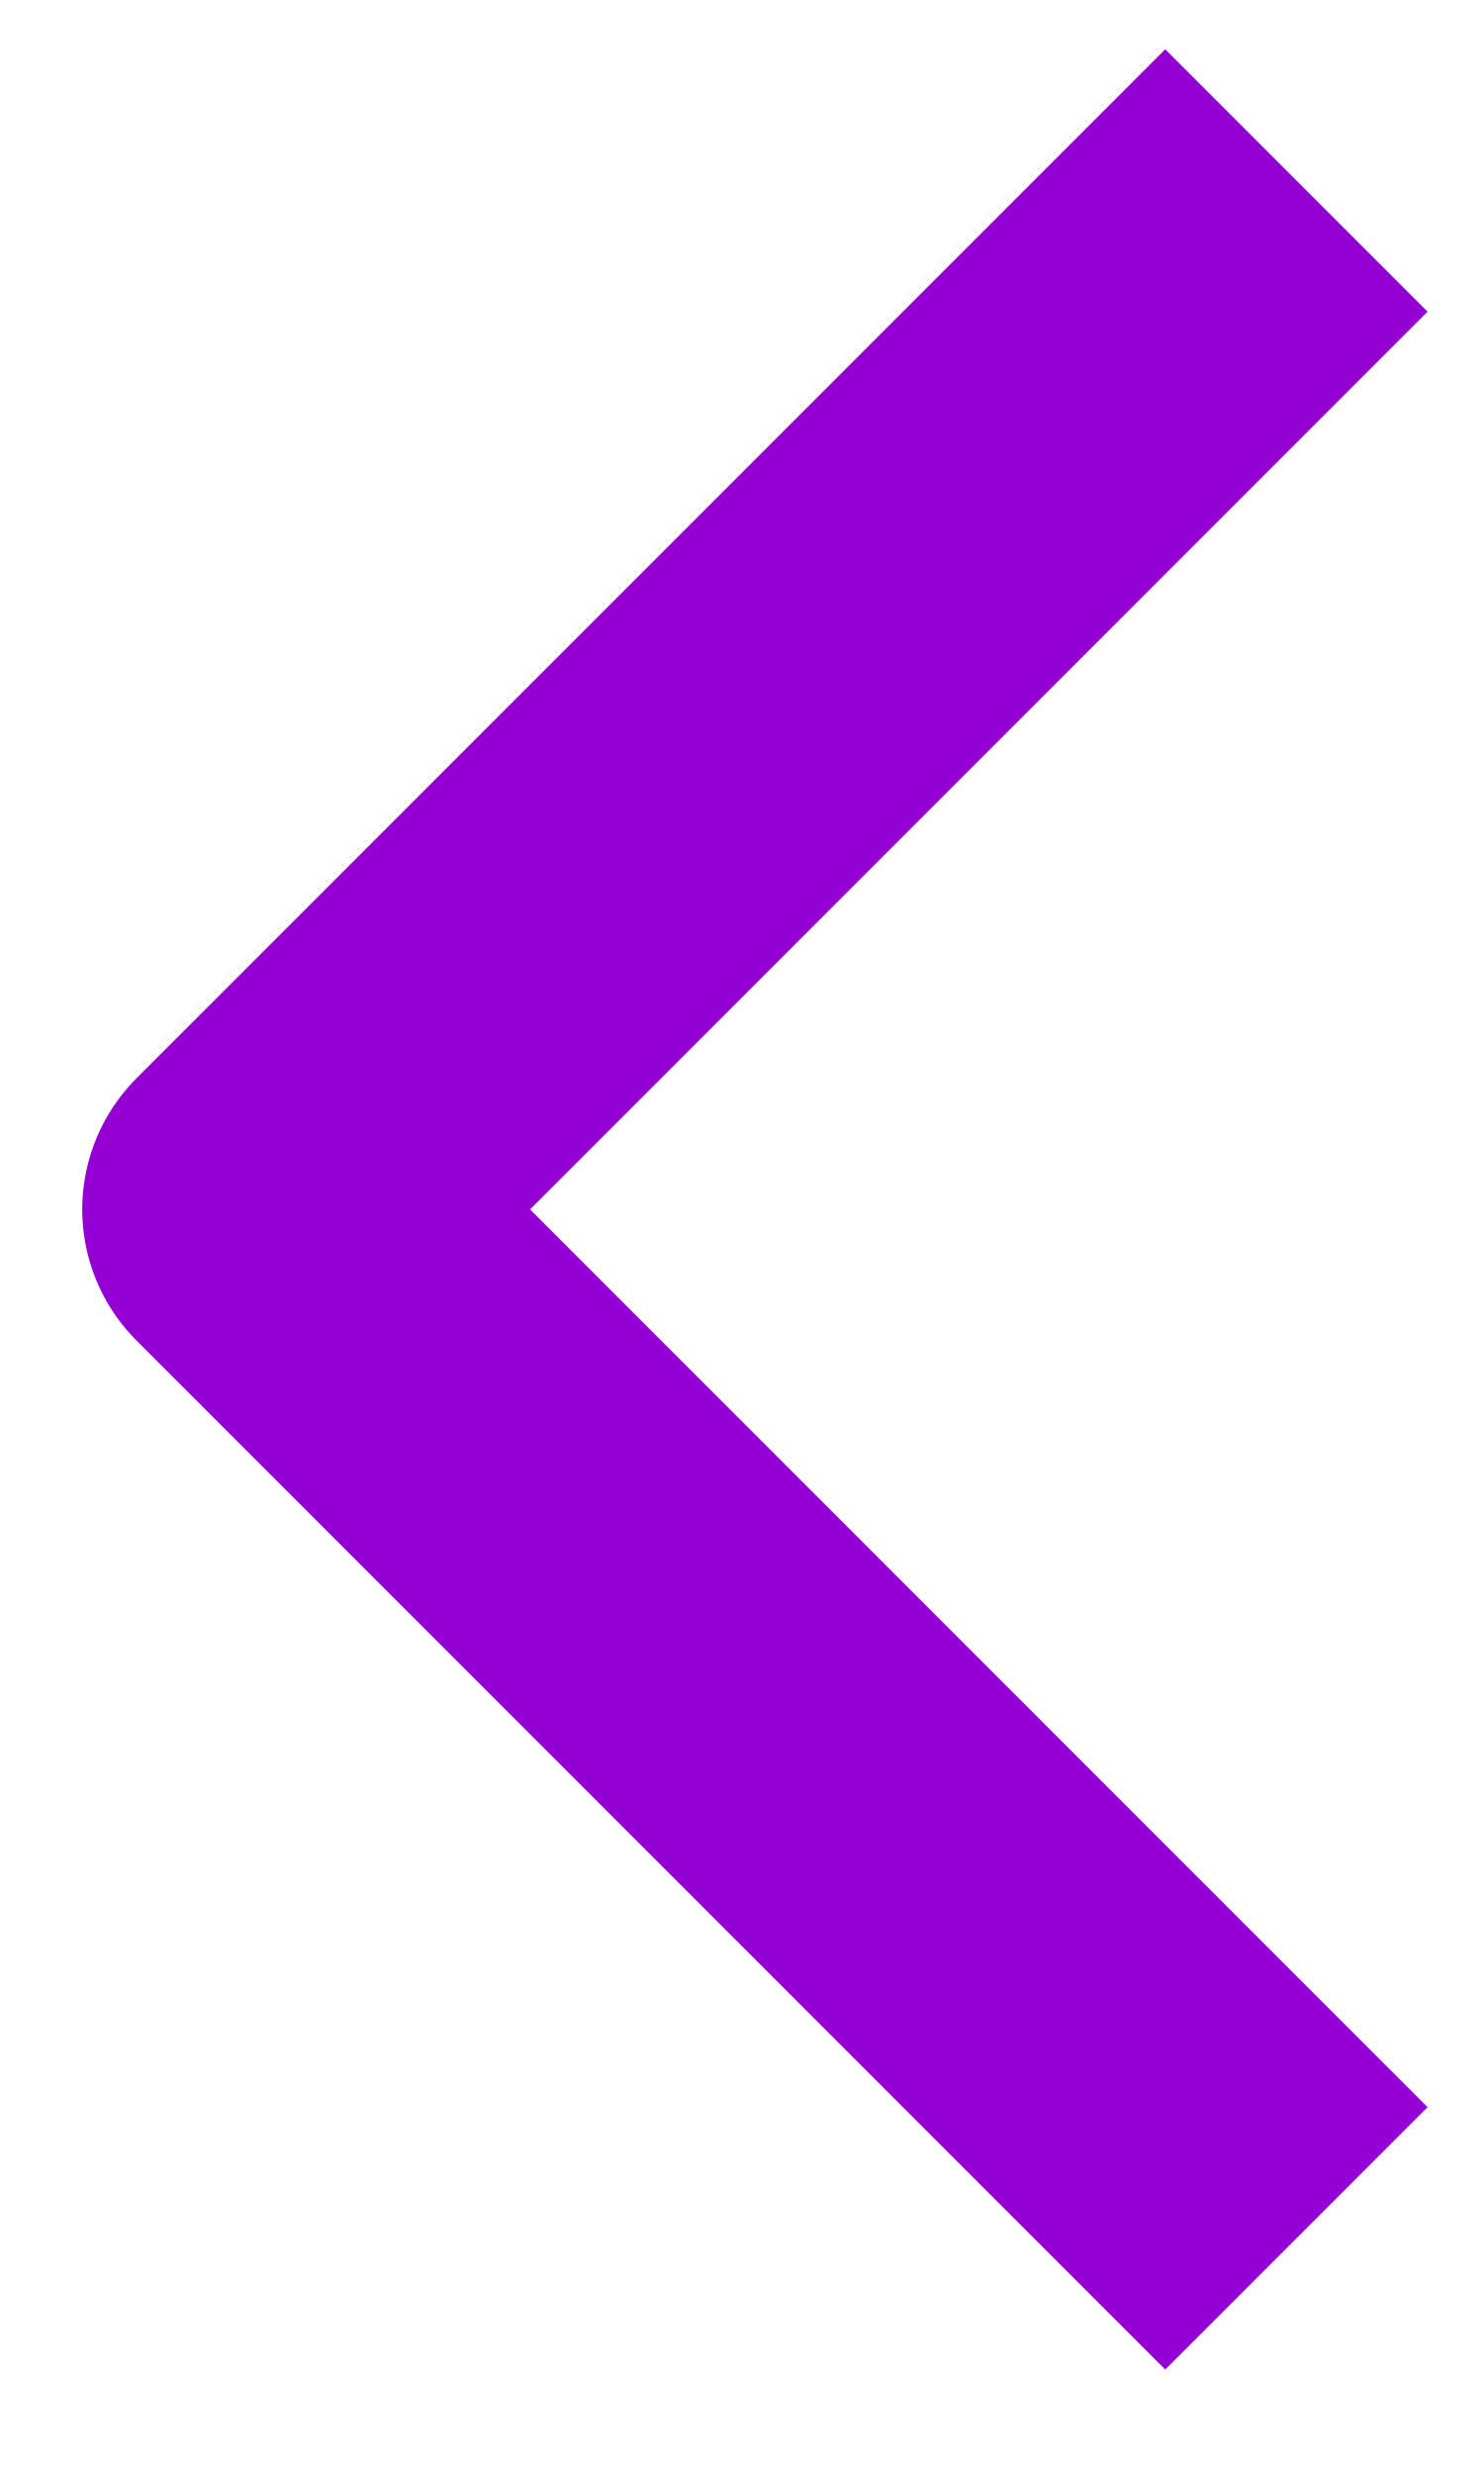
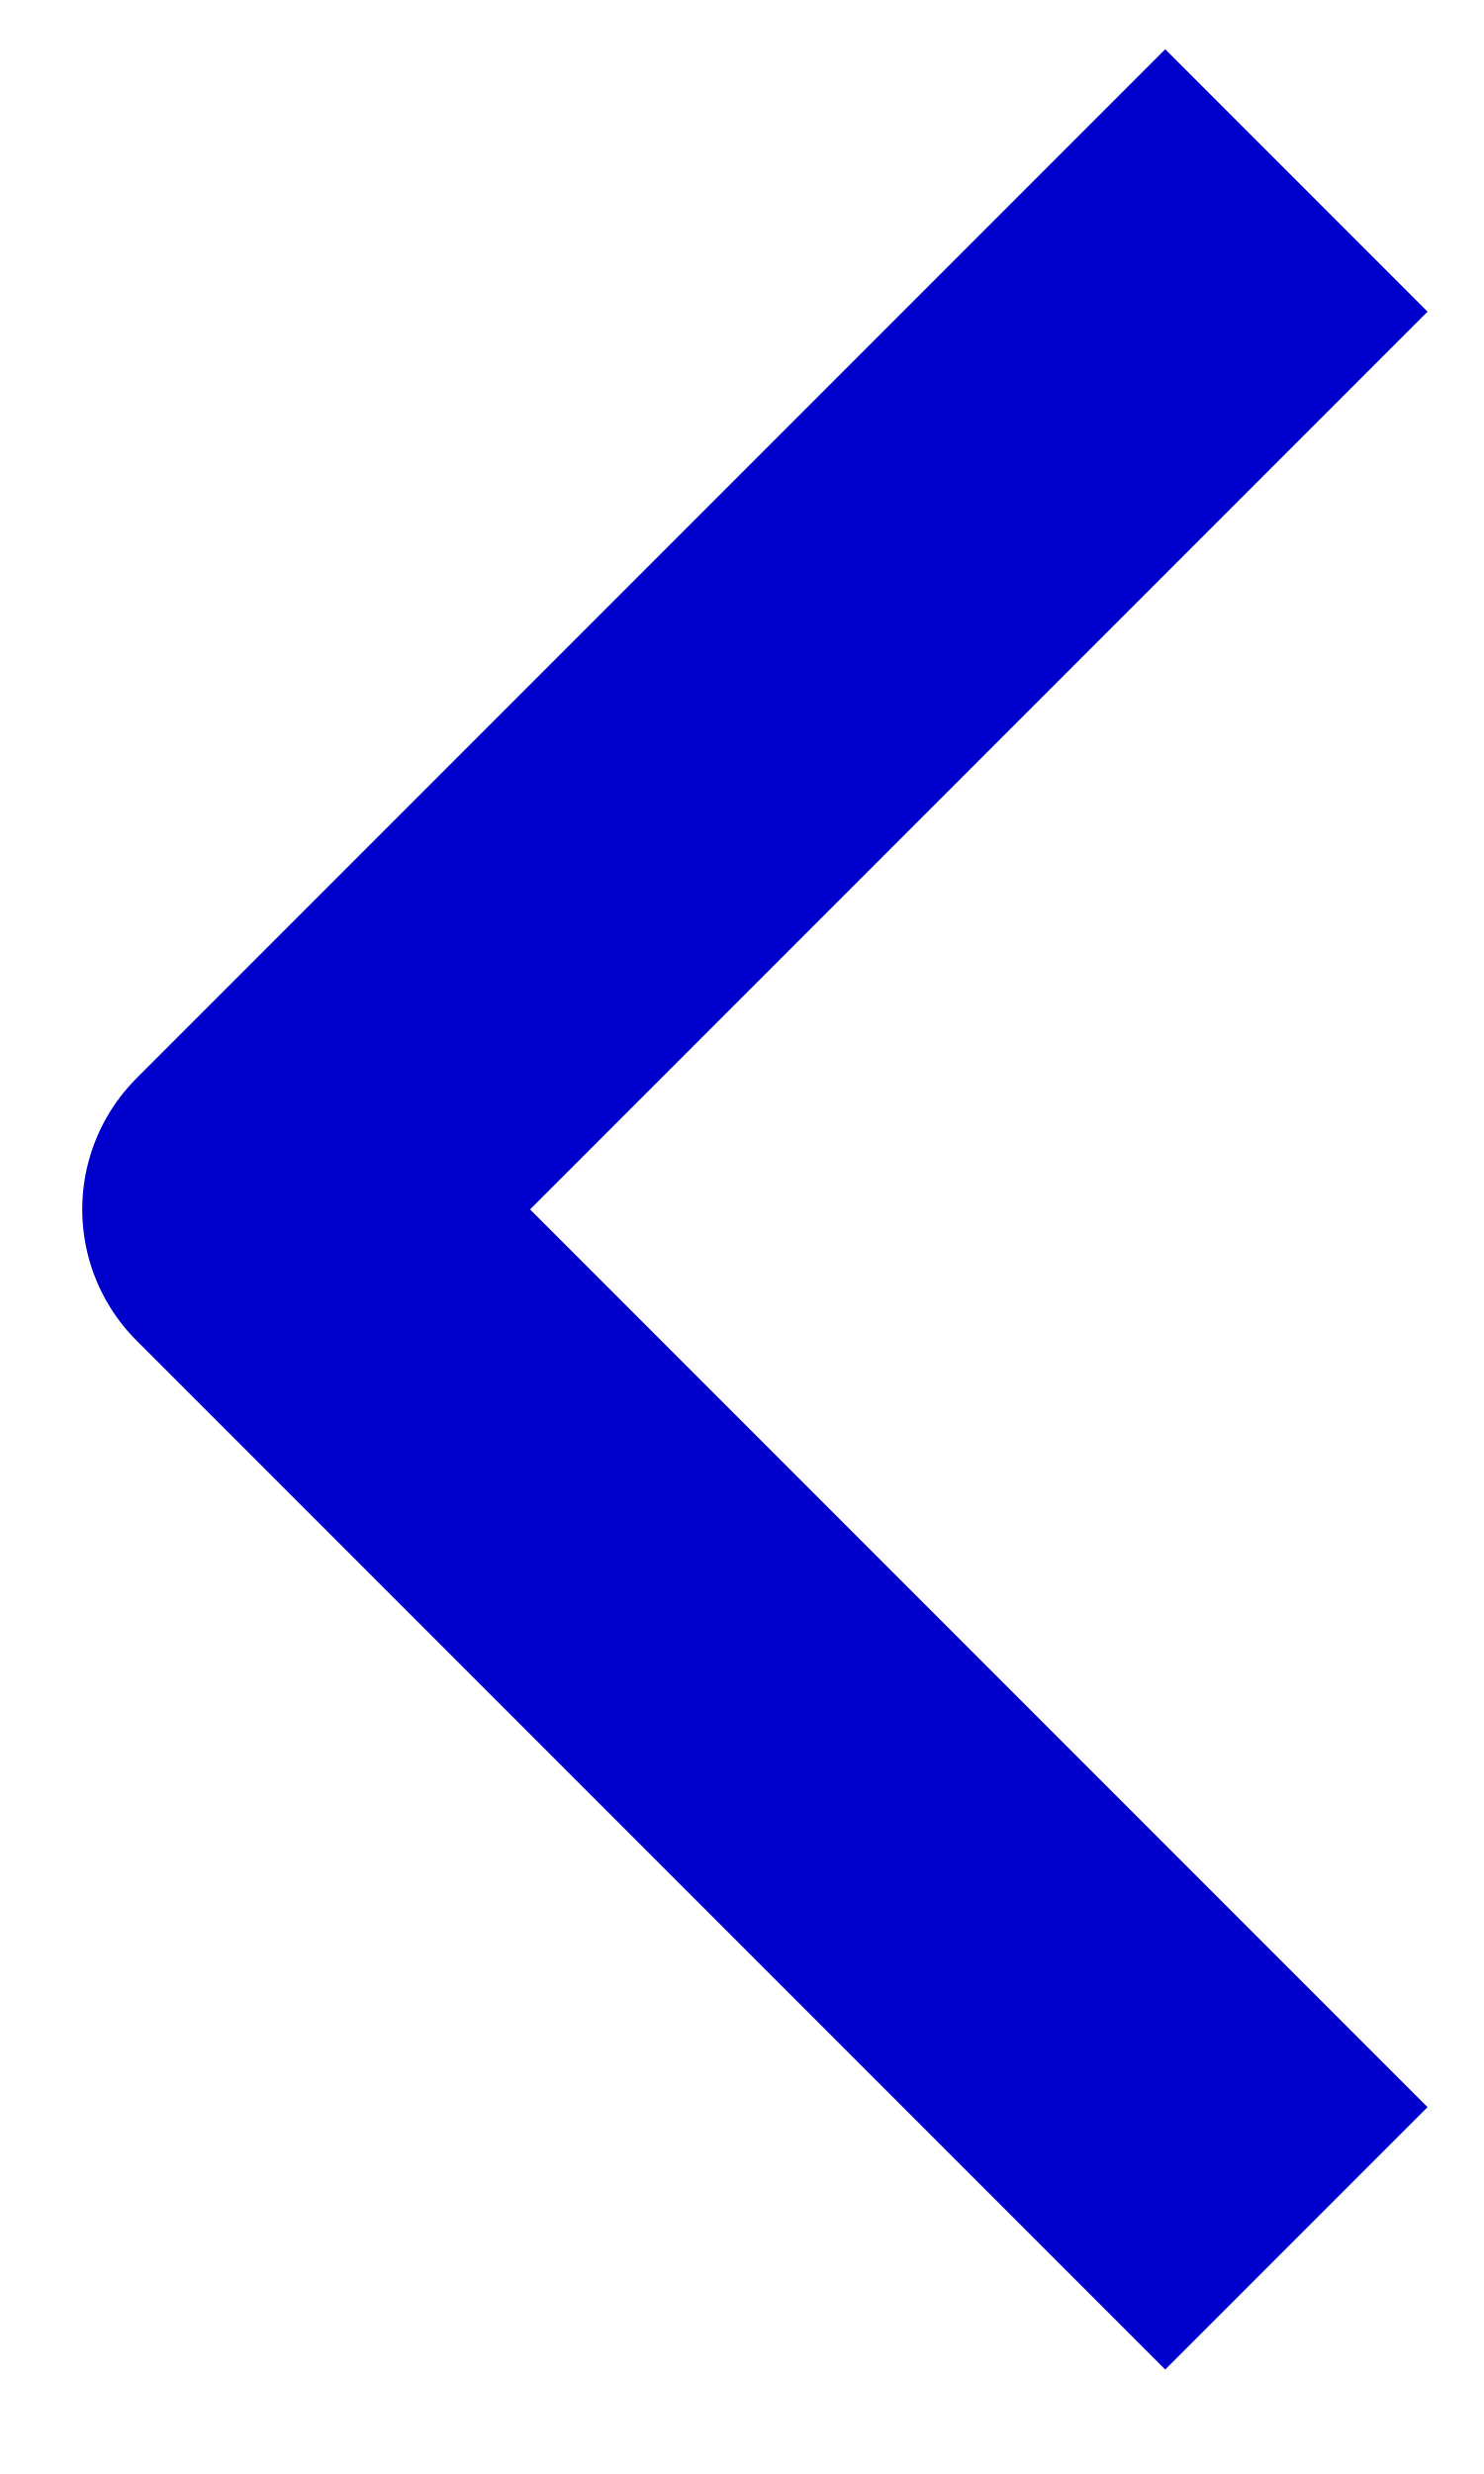
<svg xmlns="http://www.w3.org/2000/svg" width="12" height="20" viewBox="0 0 12 20" fill="none">
-   <path d="M10.483 1.459C7.235 4.707 5.414 6.528 2.165 9.777L10.483 18.095" stroke="#9400D3" stroke-width="3" stroke-linejoin="round" />
+   <path d="M10.483 1.459C7.235 4.707 5.414 6.528 2.165 9.777L10.483 18.095" stroke="#0000CC" stroke-width="3" stroke-linejoin="round" />
</svg>
